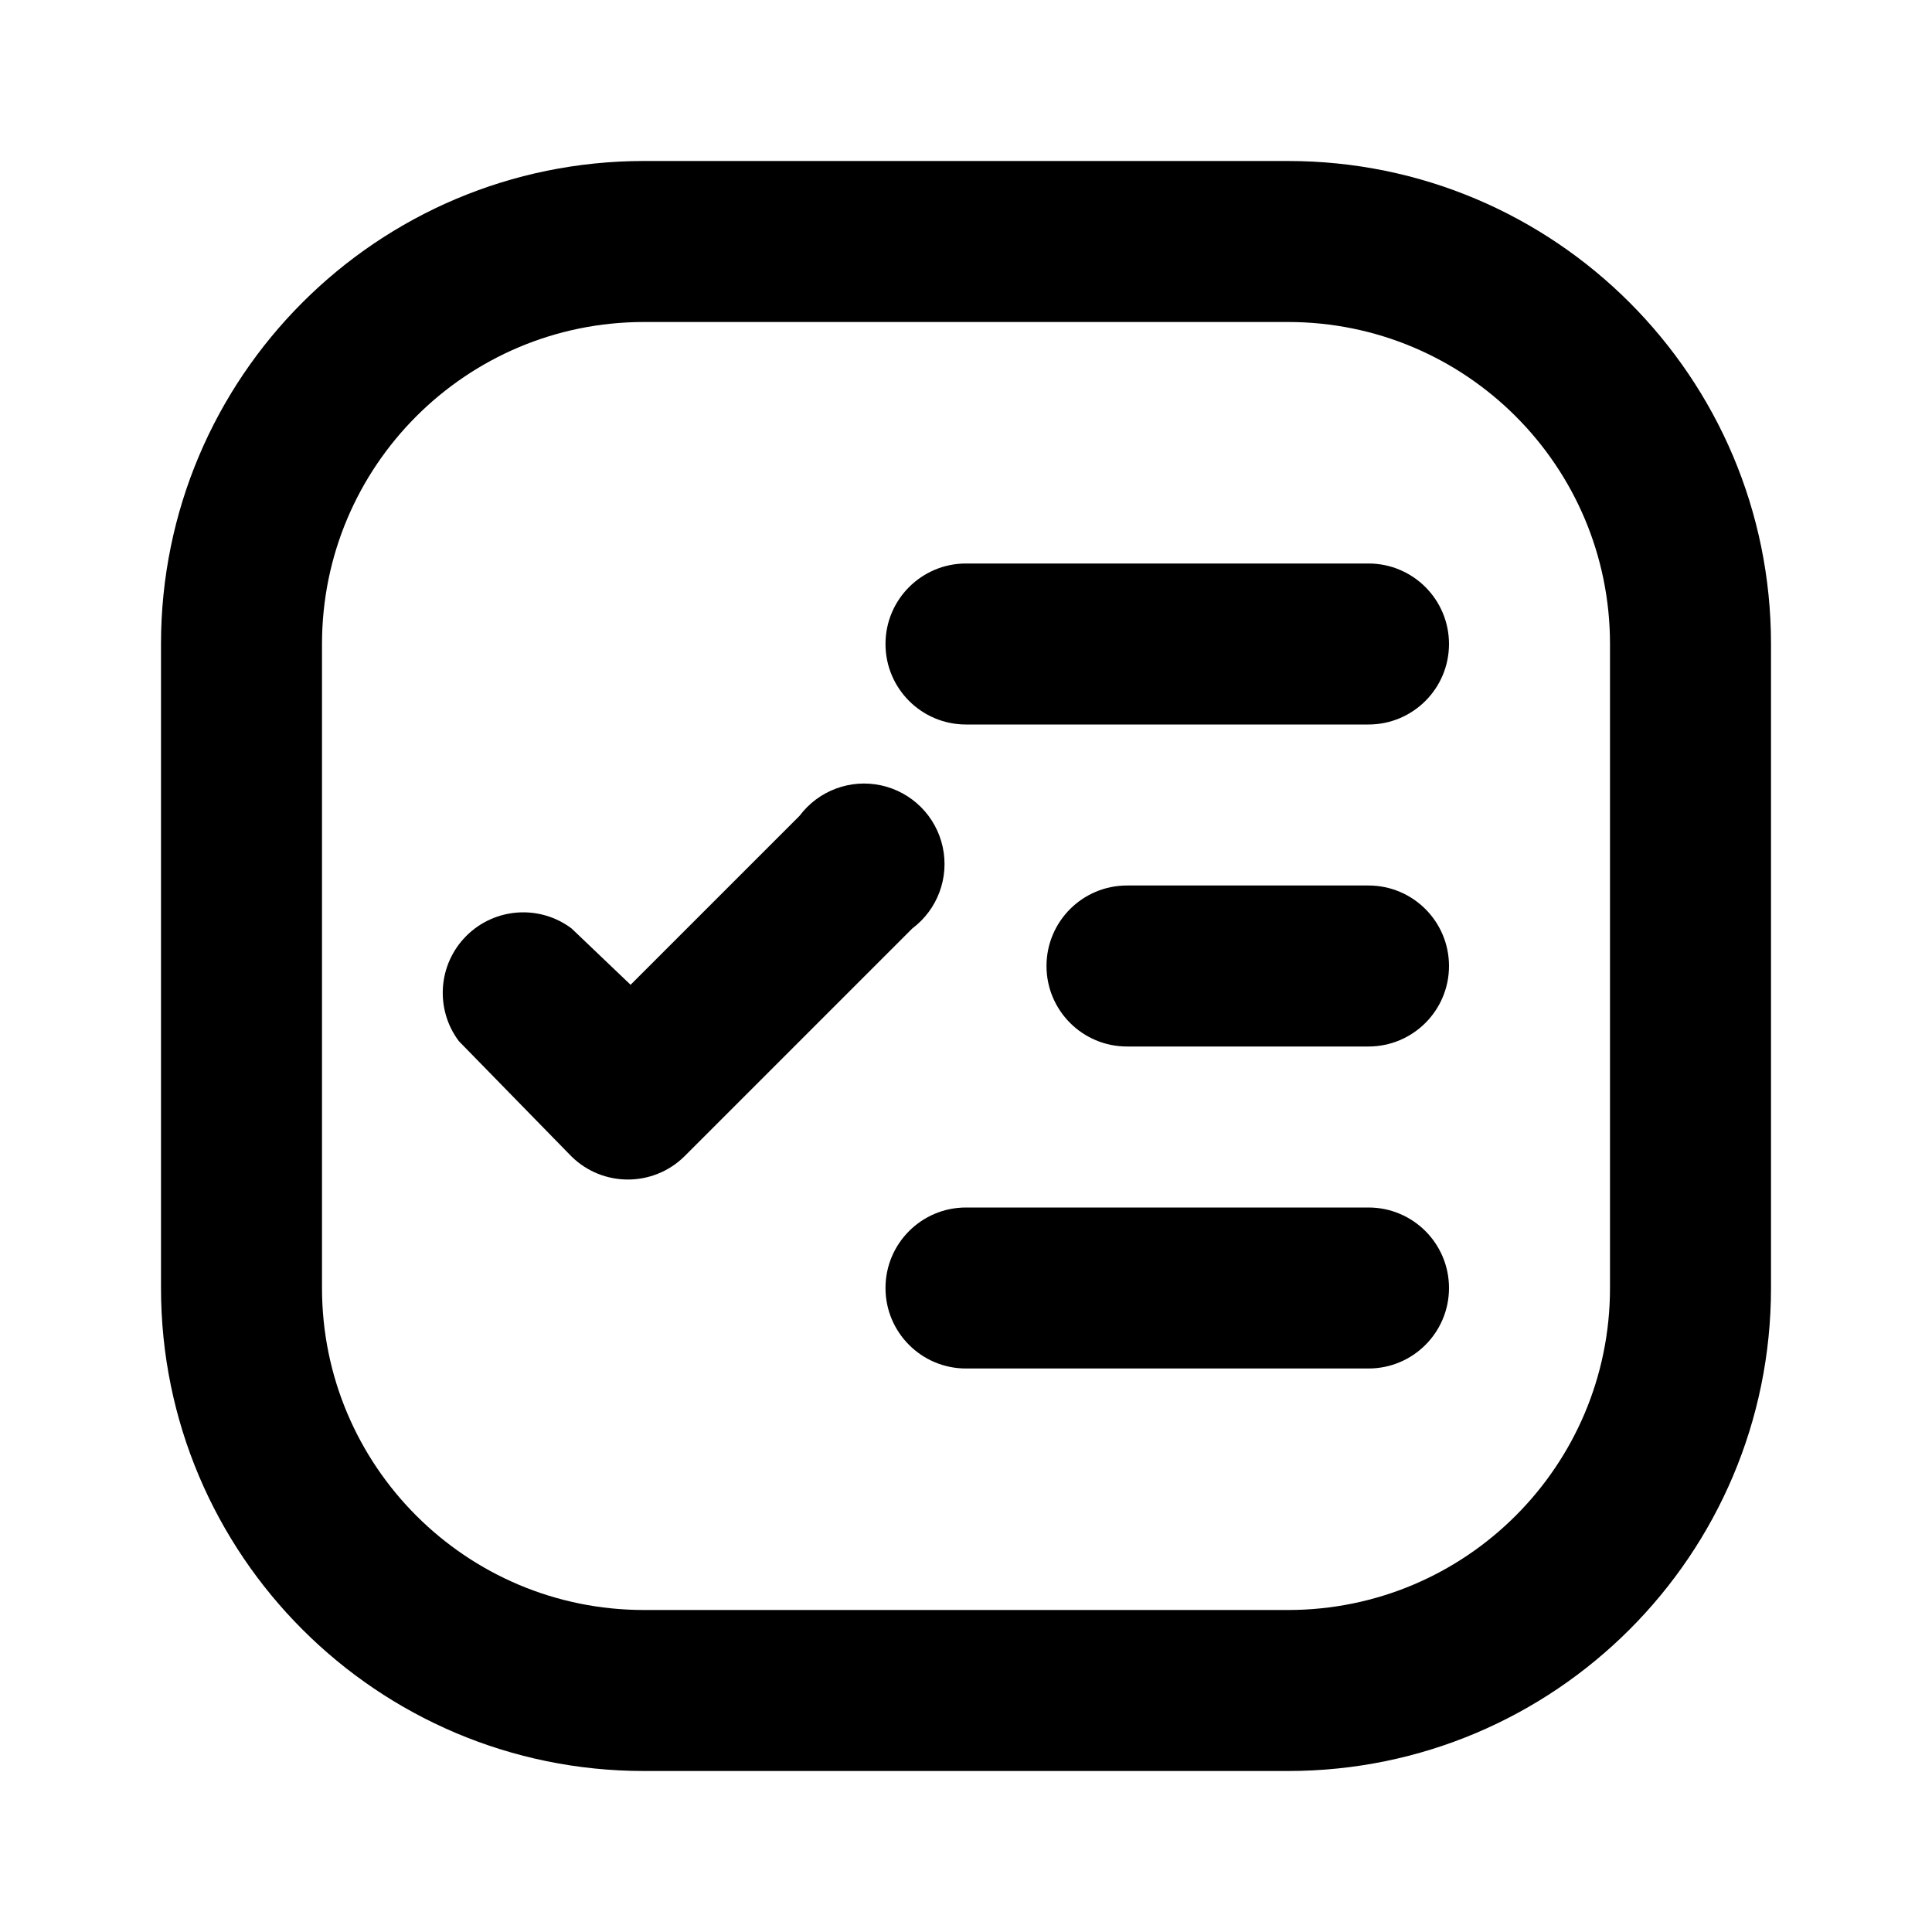
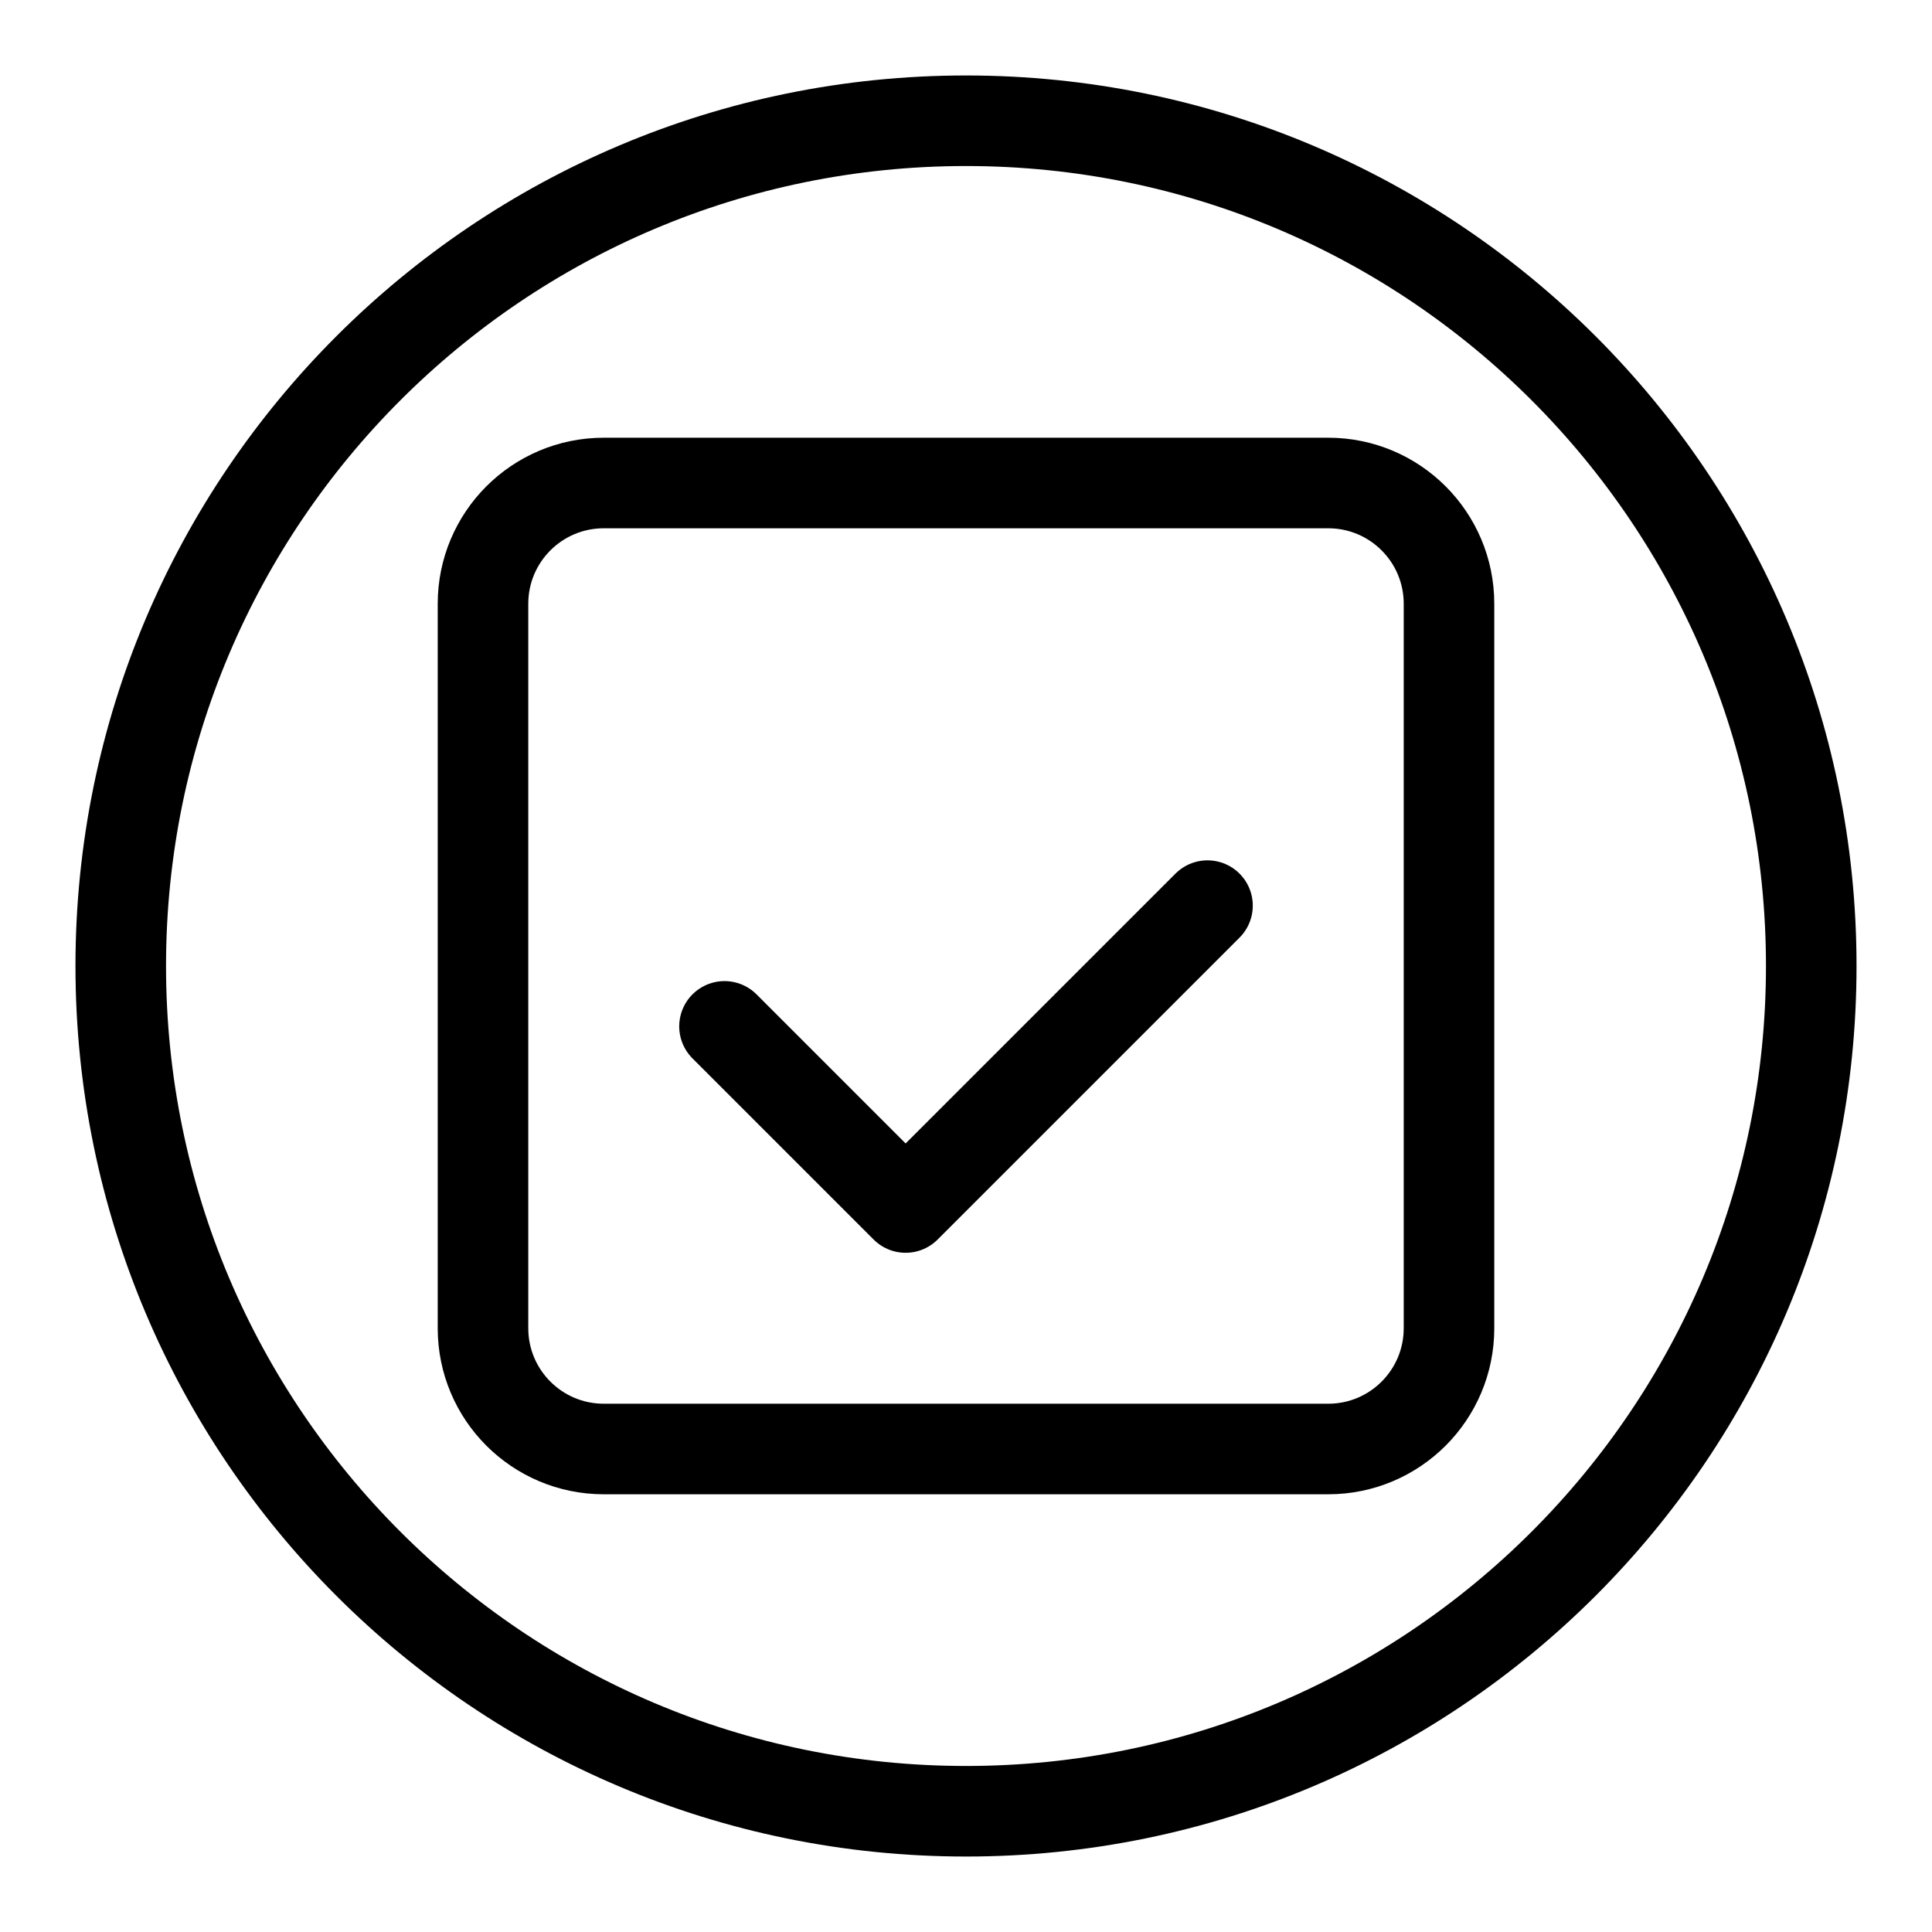
- <svg xmlns="http://www.w3.org/2000/svg" width="24" height="24" viewBox="-0.06 -0.06 0.72 0.72" preserveAspectRatio="xMinYMin" class="jam jam-task-list">
-   <path d="M.18 0h.24A.18.18 0 0 1 .6.18v.24A.18.18 0 0 1 .42.6H.18A.18.18 0 0 1 0 .42V.18A.18.18 0 0 1 .18 0m0 .06a.12.12 0 0 0-.12.12v.24a.12.12 0 0 0 .12.12h.24A.12.12 0 0 0 .54.42V.18A.12.12 0 0 0 .42.06zm.18.21h.09a.03.03 0 0 1 0 .06H.36a.03.03 0 0 1 0-.06M.3.39h.15a.03.03 0 0 1 0 .06H.3a.03.03 0 0 1 0-.06m0-.24h.15a.03.03 0 0 1 0 .06H.3a.03.03 0 1 1 0-.06M.175.307.238.244A.03.03 0 1 1 .28.286L.195.371a.03.03 0 0 1-.042 0L.111.328A.03.03 0 0 1 .153.286z" />
+ <svg xmlns="http://www.w3.org/2000/svg" width="32" height="32" viewBox="0 0 32 32" fill="none">
+   <circle cx="16" cy="16" r="14" stroke="currentColor" stroke-width="1.5" fill="none" />
+   <rect x="8" y="8" width="16" height="16" rx="2" stroke="currentColor" stroke-width="1.5" fill="none" />
+   <path d="M12 17l3 3 5-5" stroke="currentColor" stroke-width="1.5" fill="none" stroke-linecap="round" stroke-linejoin="round" />
</svg>
